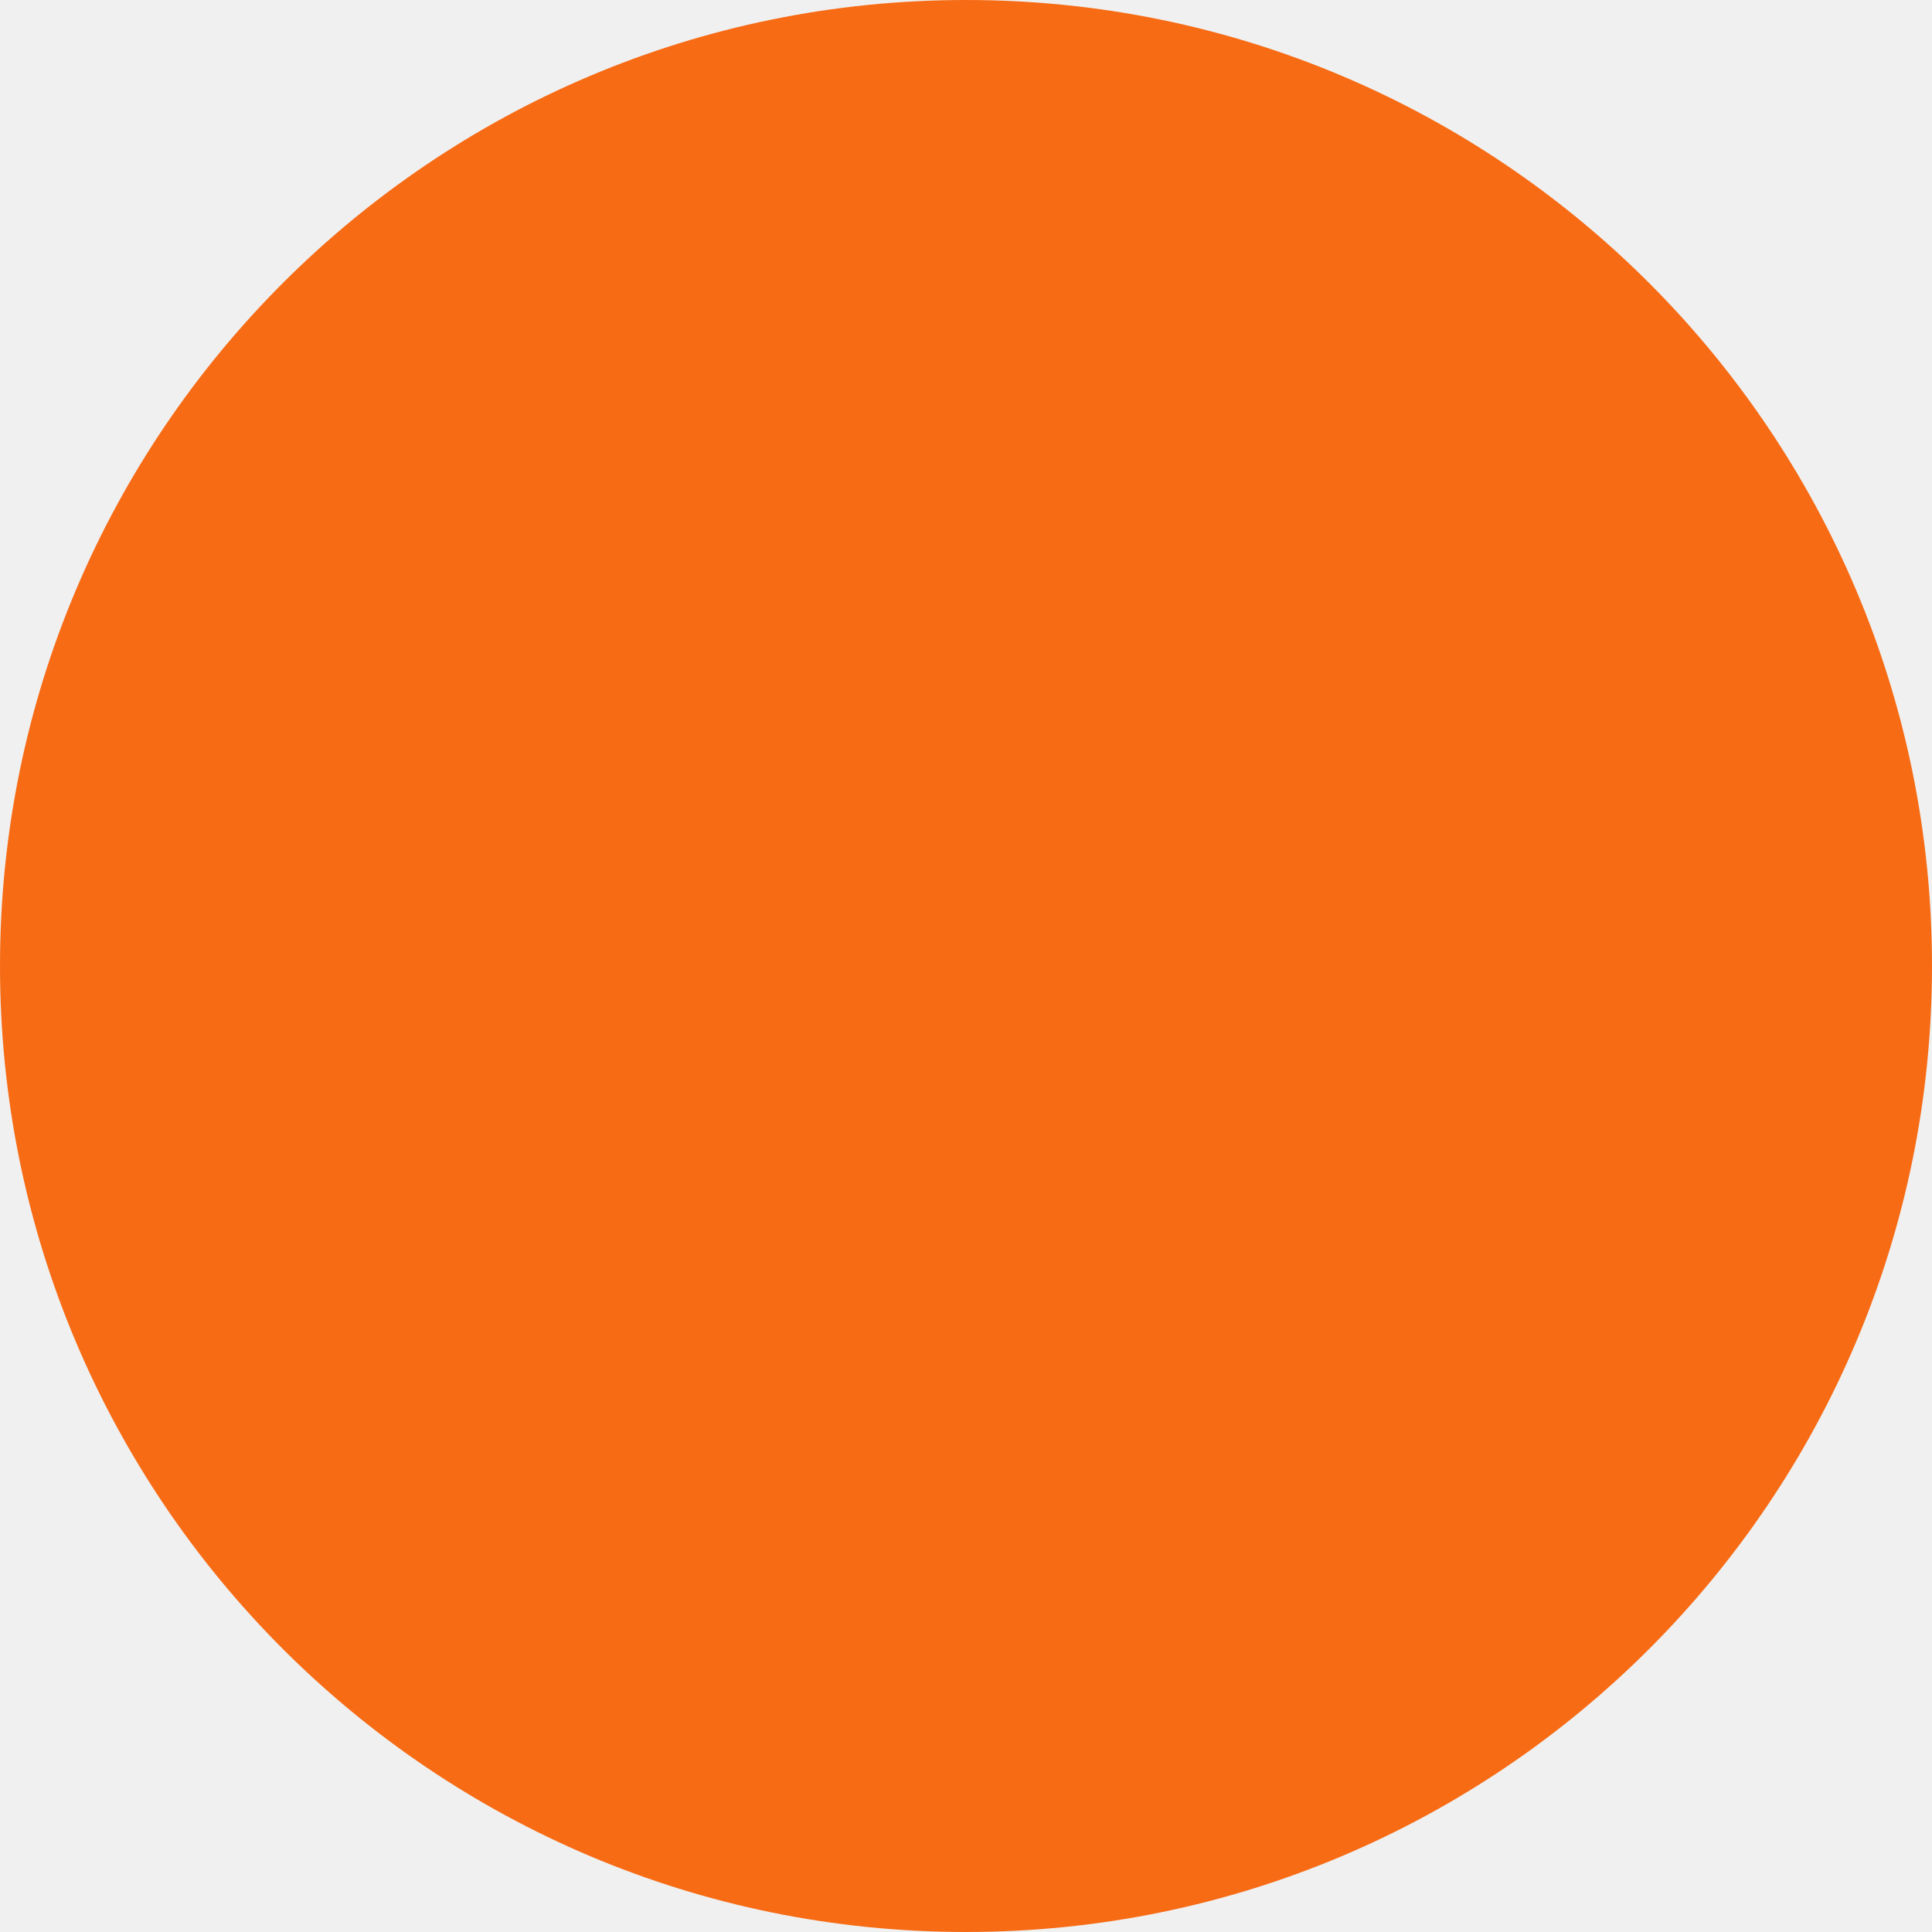
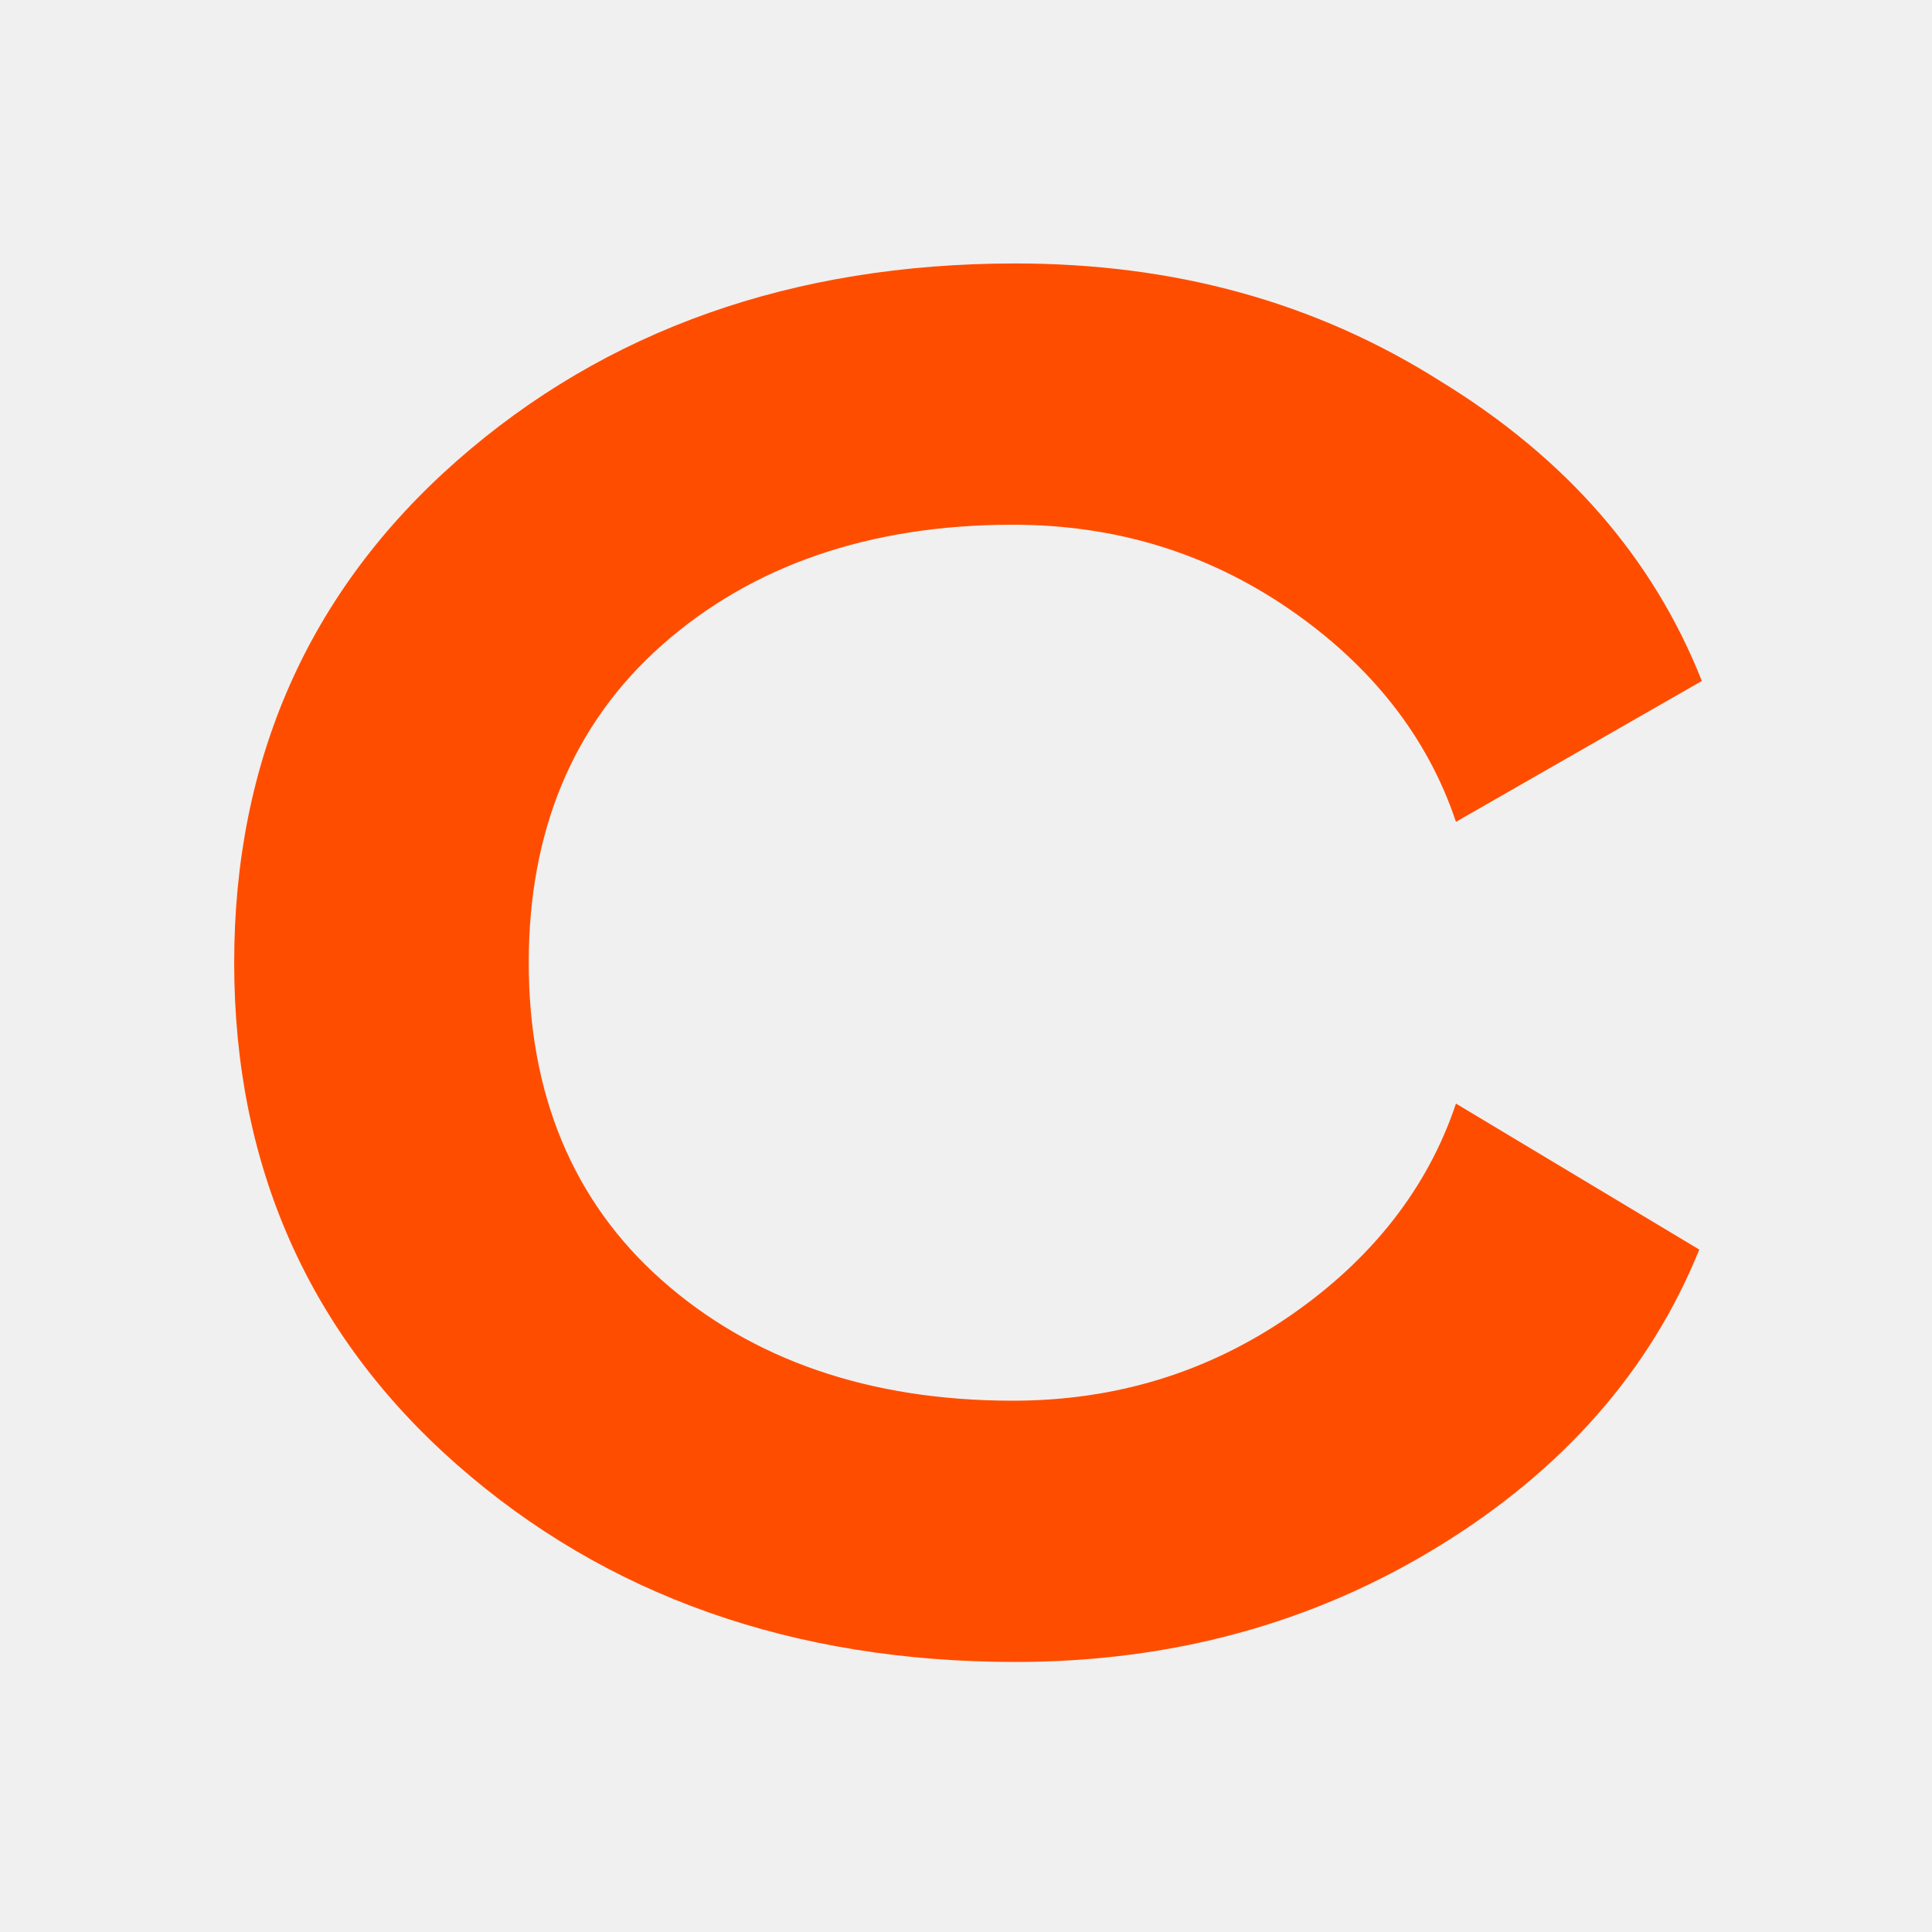
<svg xmlns="http://www.w3.org/2000/svg" width="264" height="264" viewBox="0 0 264 264" fill="none">
-   <g clip-path="url(#clip0_790_528)">
-     <rect width="264" height="264" rx="132" fill="#F76B15" />
-   </g>
-   <defs>
-     <clipPath id="clip0_790_528">
-       <rect width="264" height="264" fill="white" />
-     </clipPath>
-   </defs>
+   <path d="M138.4 71.7C118.8 71.7 102.7 77.3 90.45 88.15C78.2 99 72.25 113.7 72.25 131.55C72.25 149.4 78.2 164.1 90.45 174.95C102.7 185.8 118.8 191.4 138.4 191.4C152.4 191.4 165 187.55 176.2 179.85C187.4 172.15 195.1 162.35 198.95 150.8L232.2 170.75C225.55 187.2 213.65 200.85 196.5 211.35C179.35 221.85 160.1 227.1 138.75 227.1C108.3 227.1 82.75 218 62.45 200.15C42.15 182.3 32 159.2 32 131.55C32 103.9 42.15 80.8 62.45 62.95C82.75 45.1 108.3 36 138.75 36C160.45 36 179.7 41.25 196.85 52.1C214 62.6 225.9 76.25 232.55 93.05L198.95 112.3C195.1 100.75 187.4 90.95 176.2 83.25C165 75.55 152.4 71.7 138.4 71.7Z" fill="#FF4D00" />
</svg>
